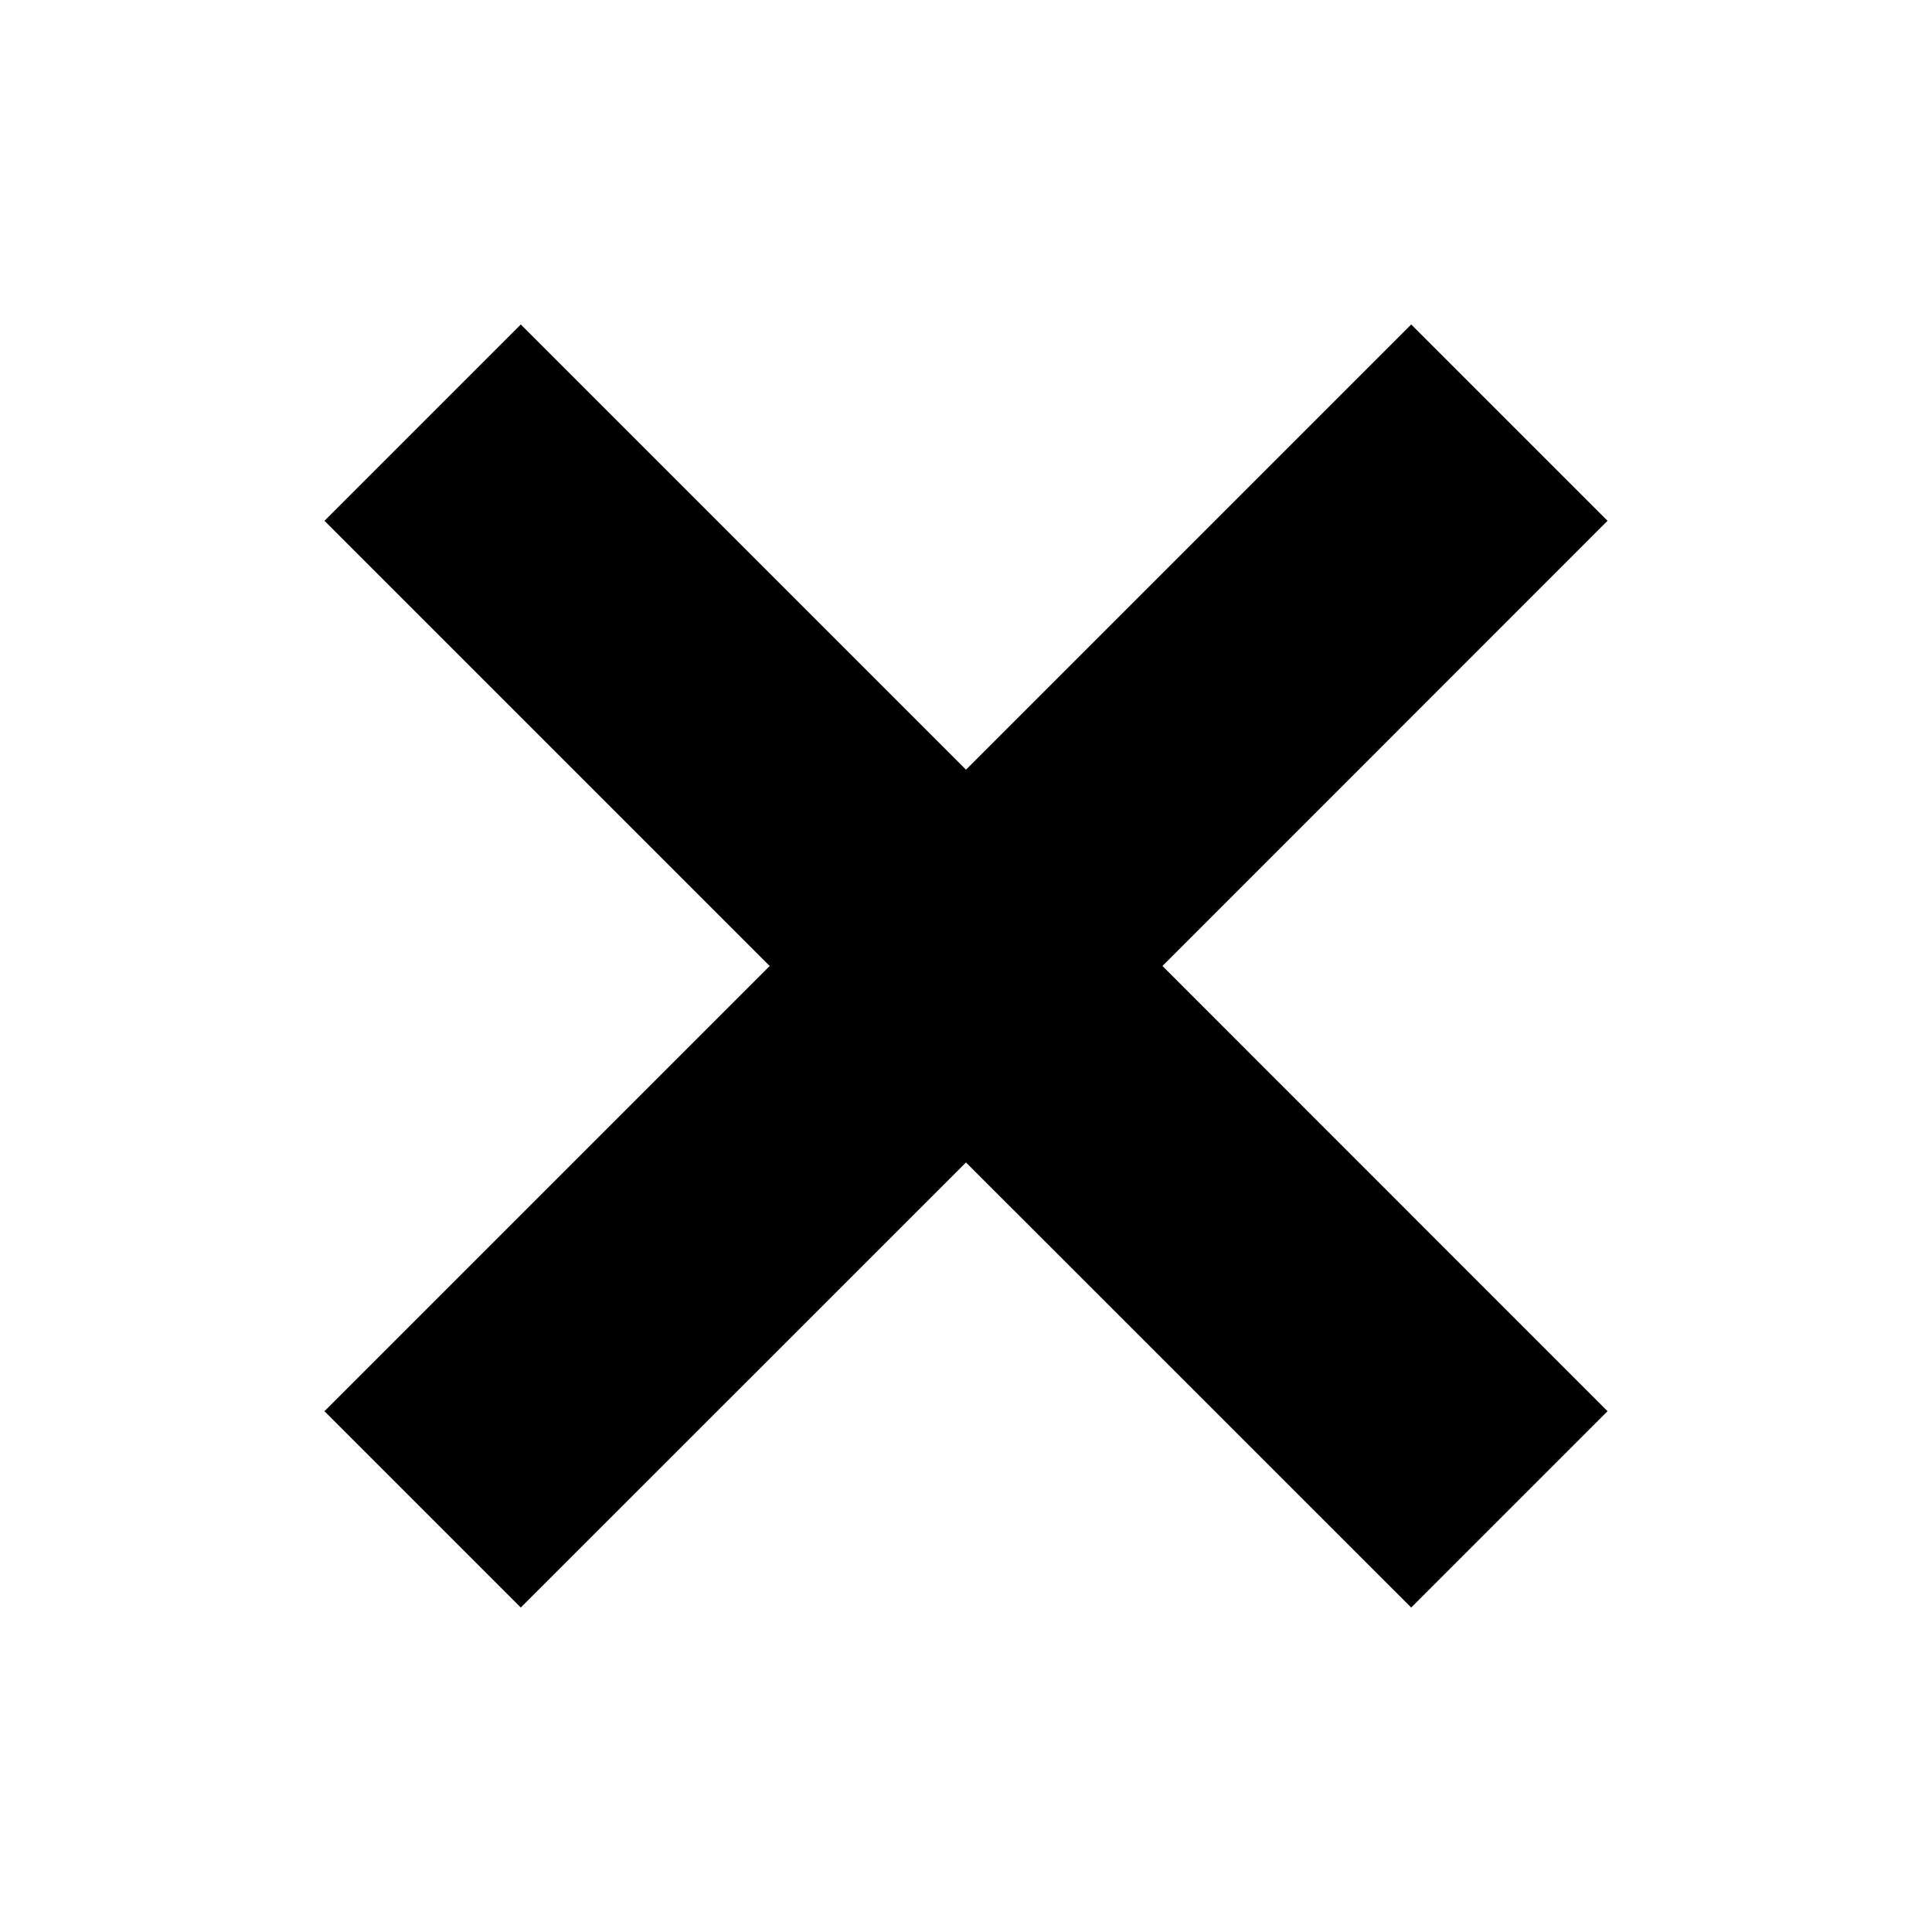
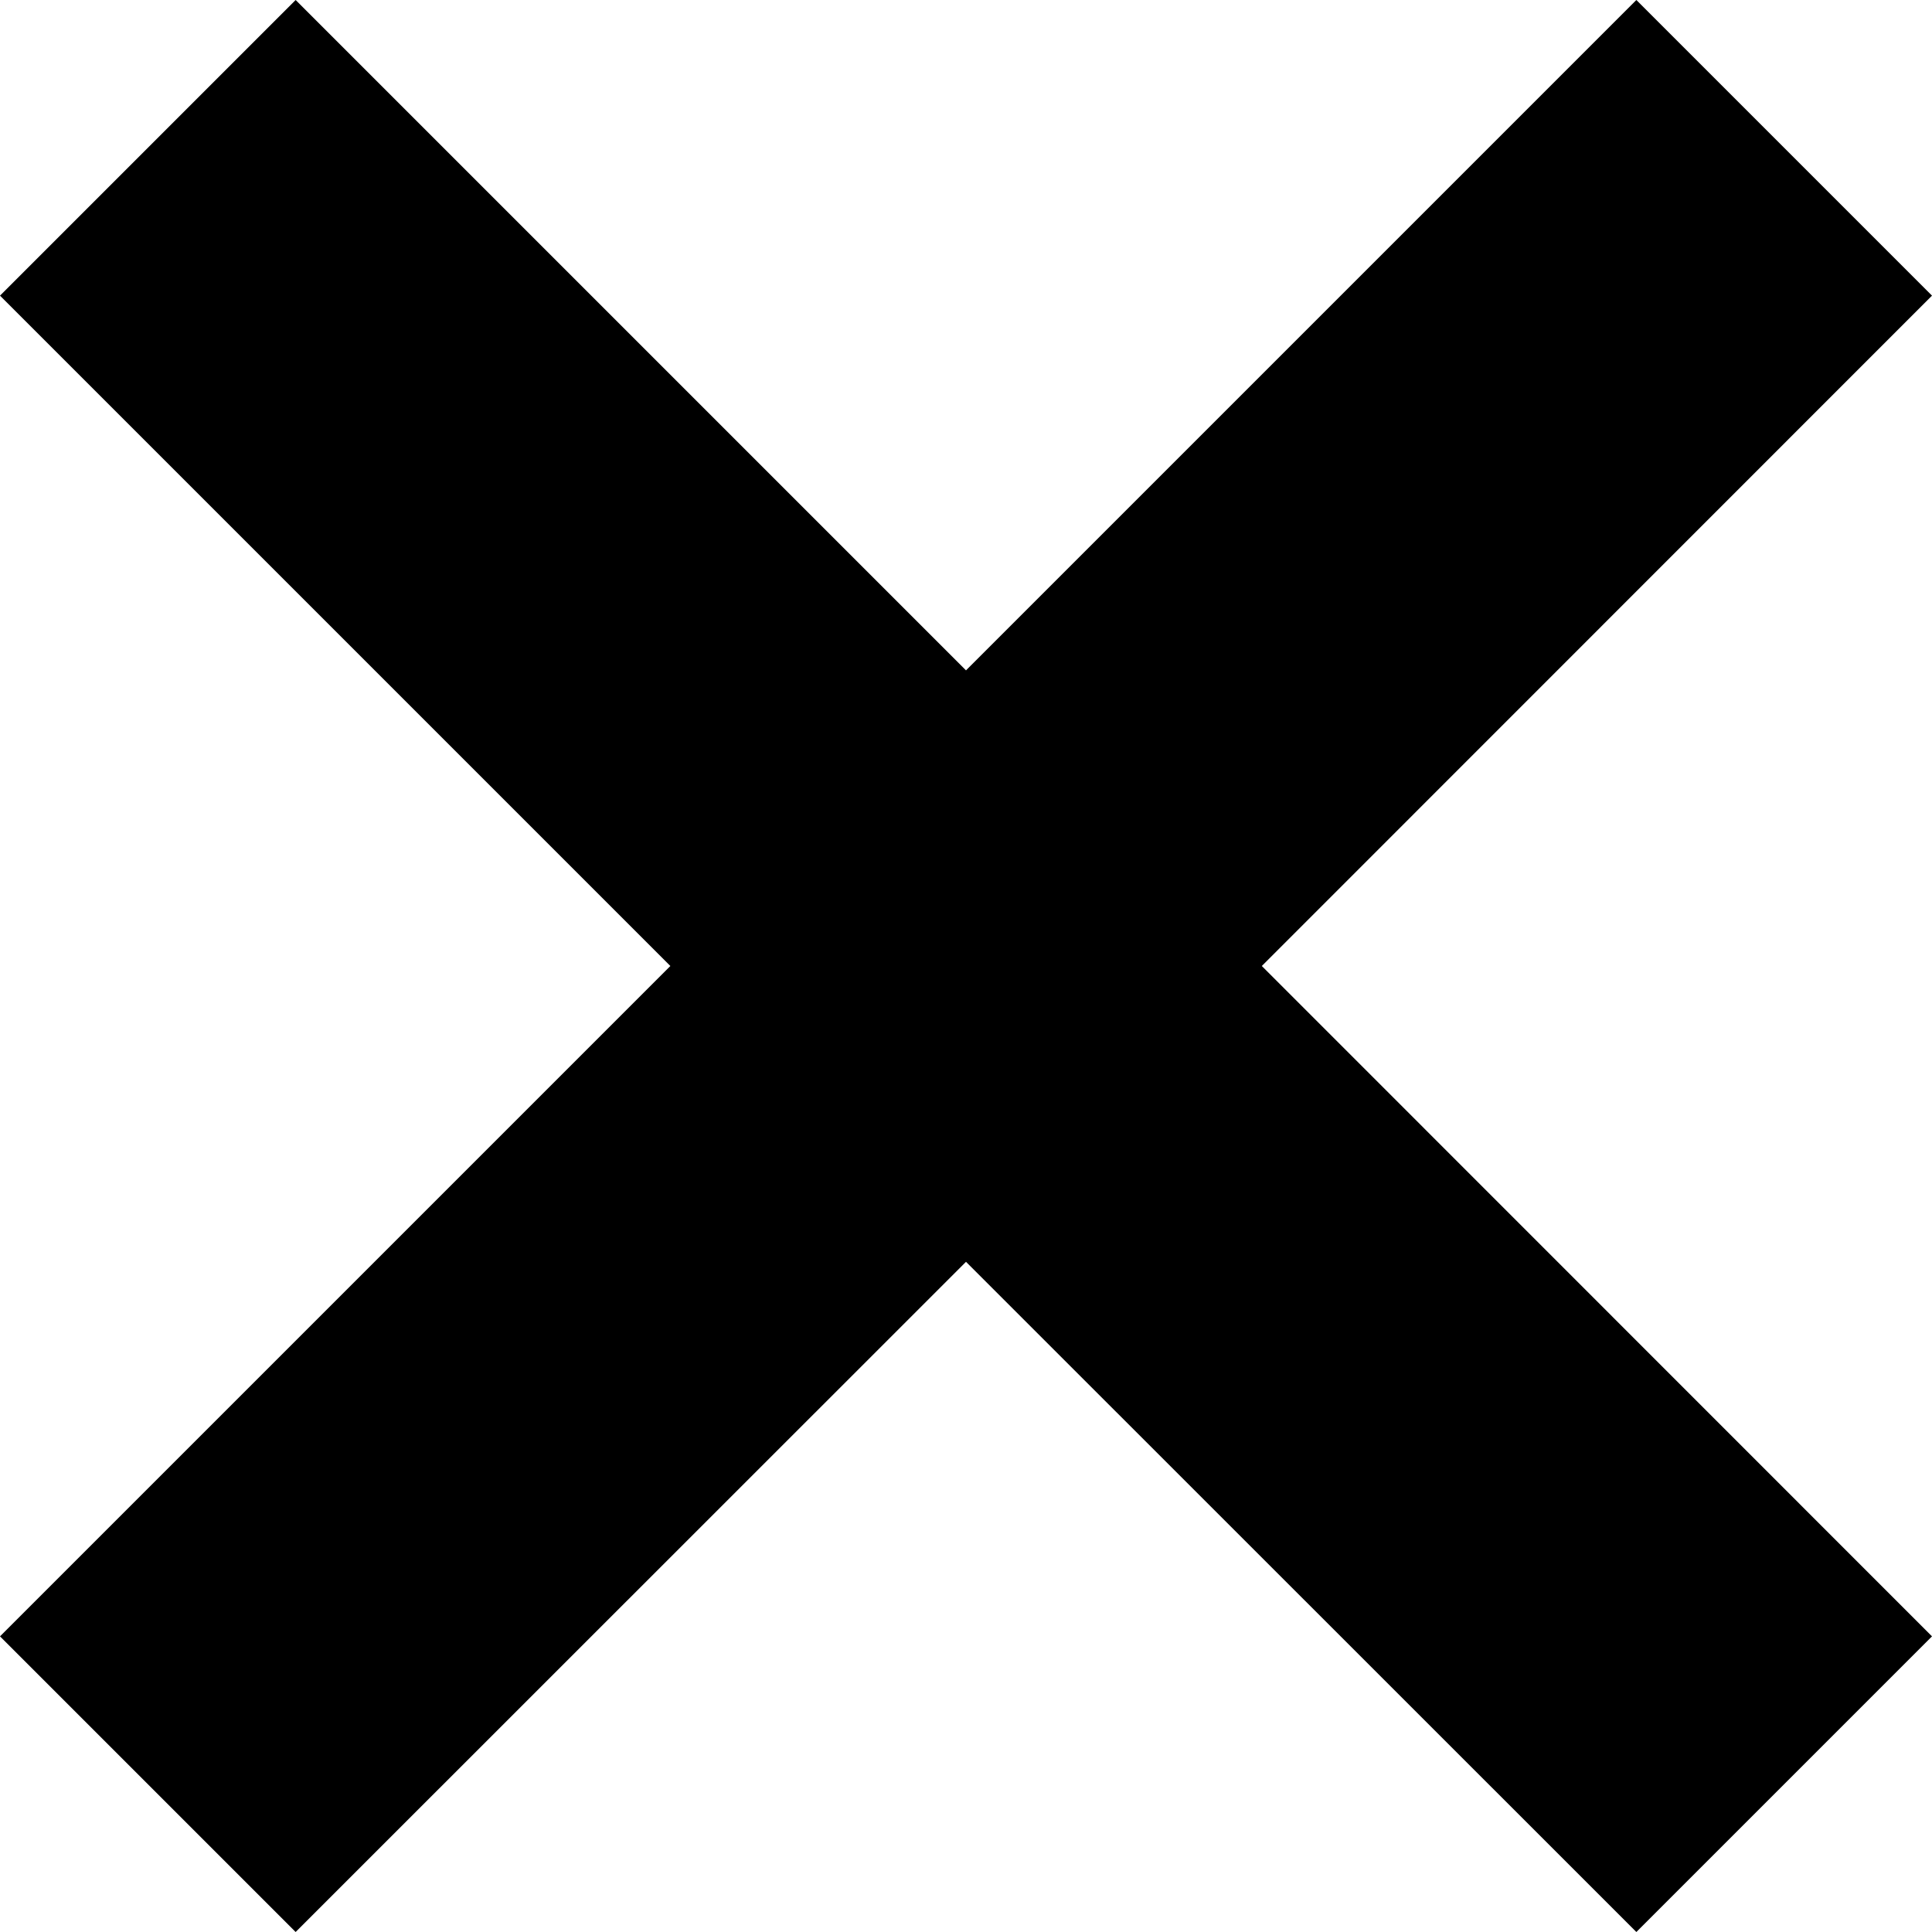
- <svg xmlns="http://www.w3.org/2000/svg" version="1.1" id="Layer_1" x="0px" y="0px" width="16px" height="16px" viewBox="0 0 16 16" style="enable-background:new 0 0 16 16;" xml:space="preserve">
+ <svg xmlns="http://www.w3.org/2000/svg" version="1.1" id="Layer_1" x="0px" y="0px" width="10.626px" height="10.626px" viewBox="2.687 2.687 10.626 10.626" enable-background="new 2.687 2.687 10.626 10.626" xml:space="preserve">
  <polygon points="13.313,4.313 11.687,2.687 8,6.374 4.313,2.687 2.687,4.313 6.374,8 2.687,11.687 4.313,13.313 8,9.627   11.687,13.313 13.313,11.687 9.627,8 " />
-   <g>
- </g>
-   <g>
- </g>
-   <g>
- </g>
-   <g>
- </g>
-   <g>
- </g>
-   <g>
- </g>
-   <g>
- </g>
-   <g>
- </g>
-   <g>
- </g>
-   <g>
- </g>
-   <g>
- </g>
-   <g>
- </g>
-   <g>
- </g>
-   <g>
- </g>
-   <g>
- </g>
</svg>
